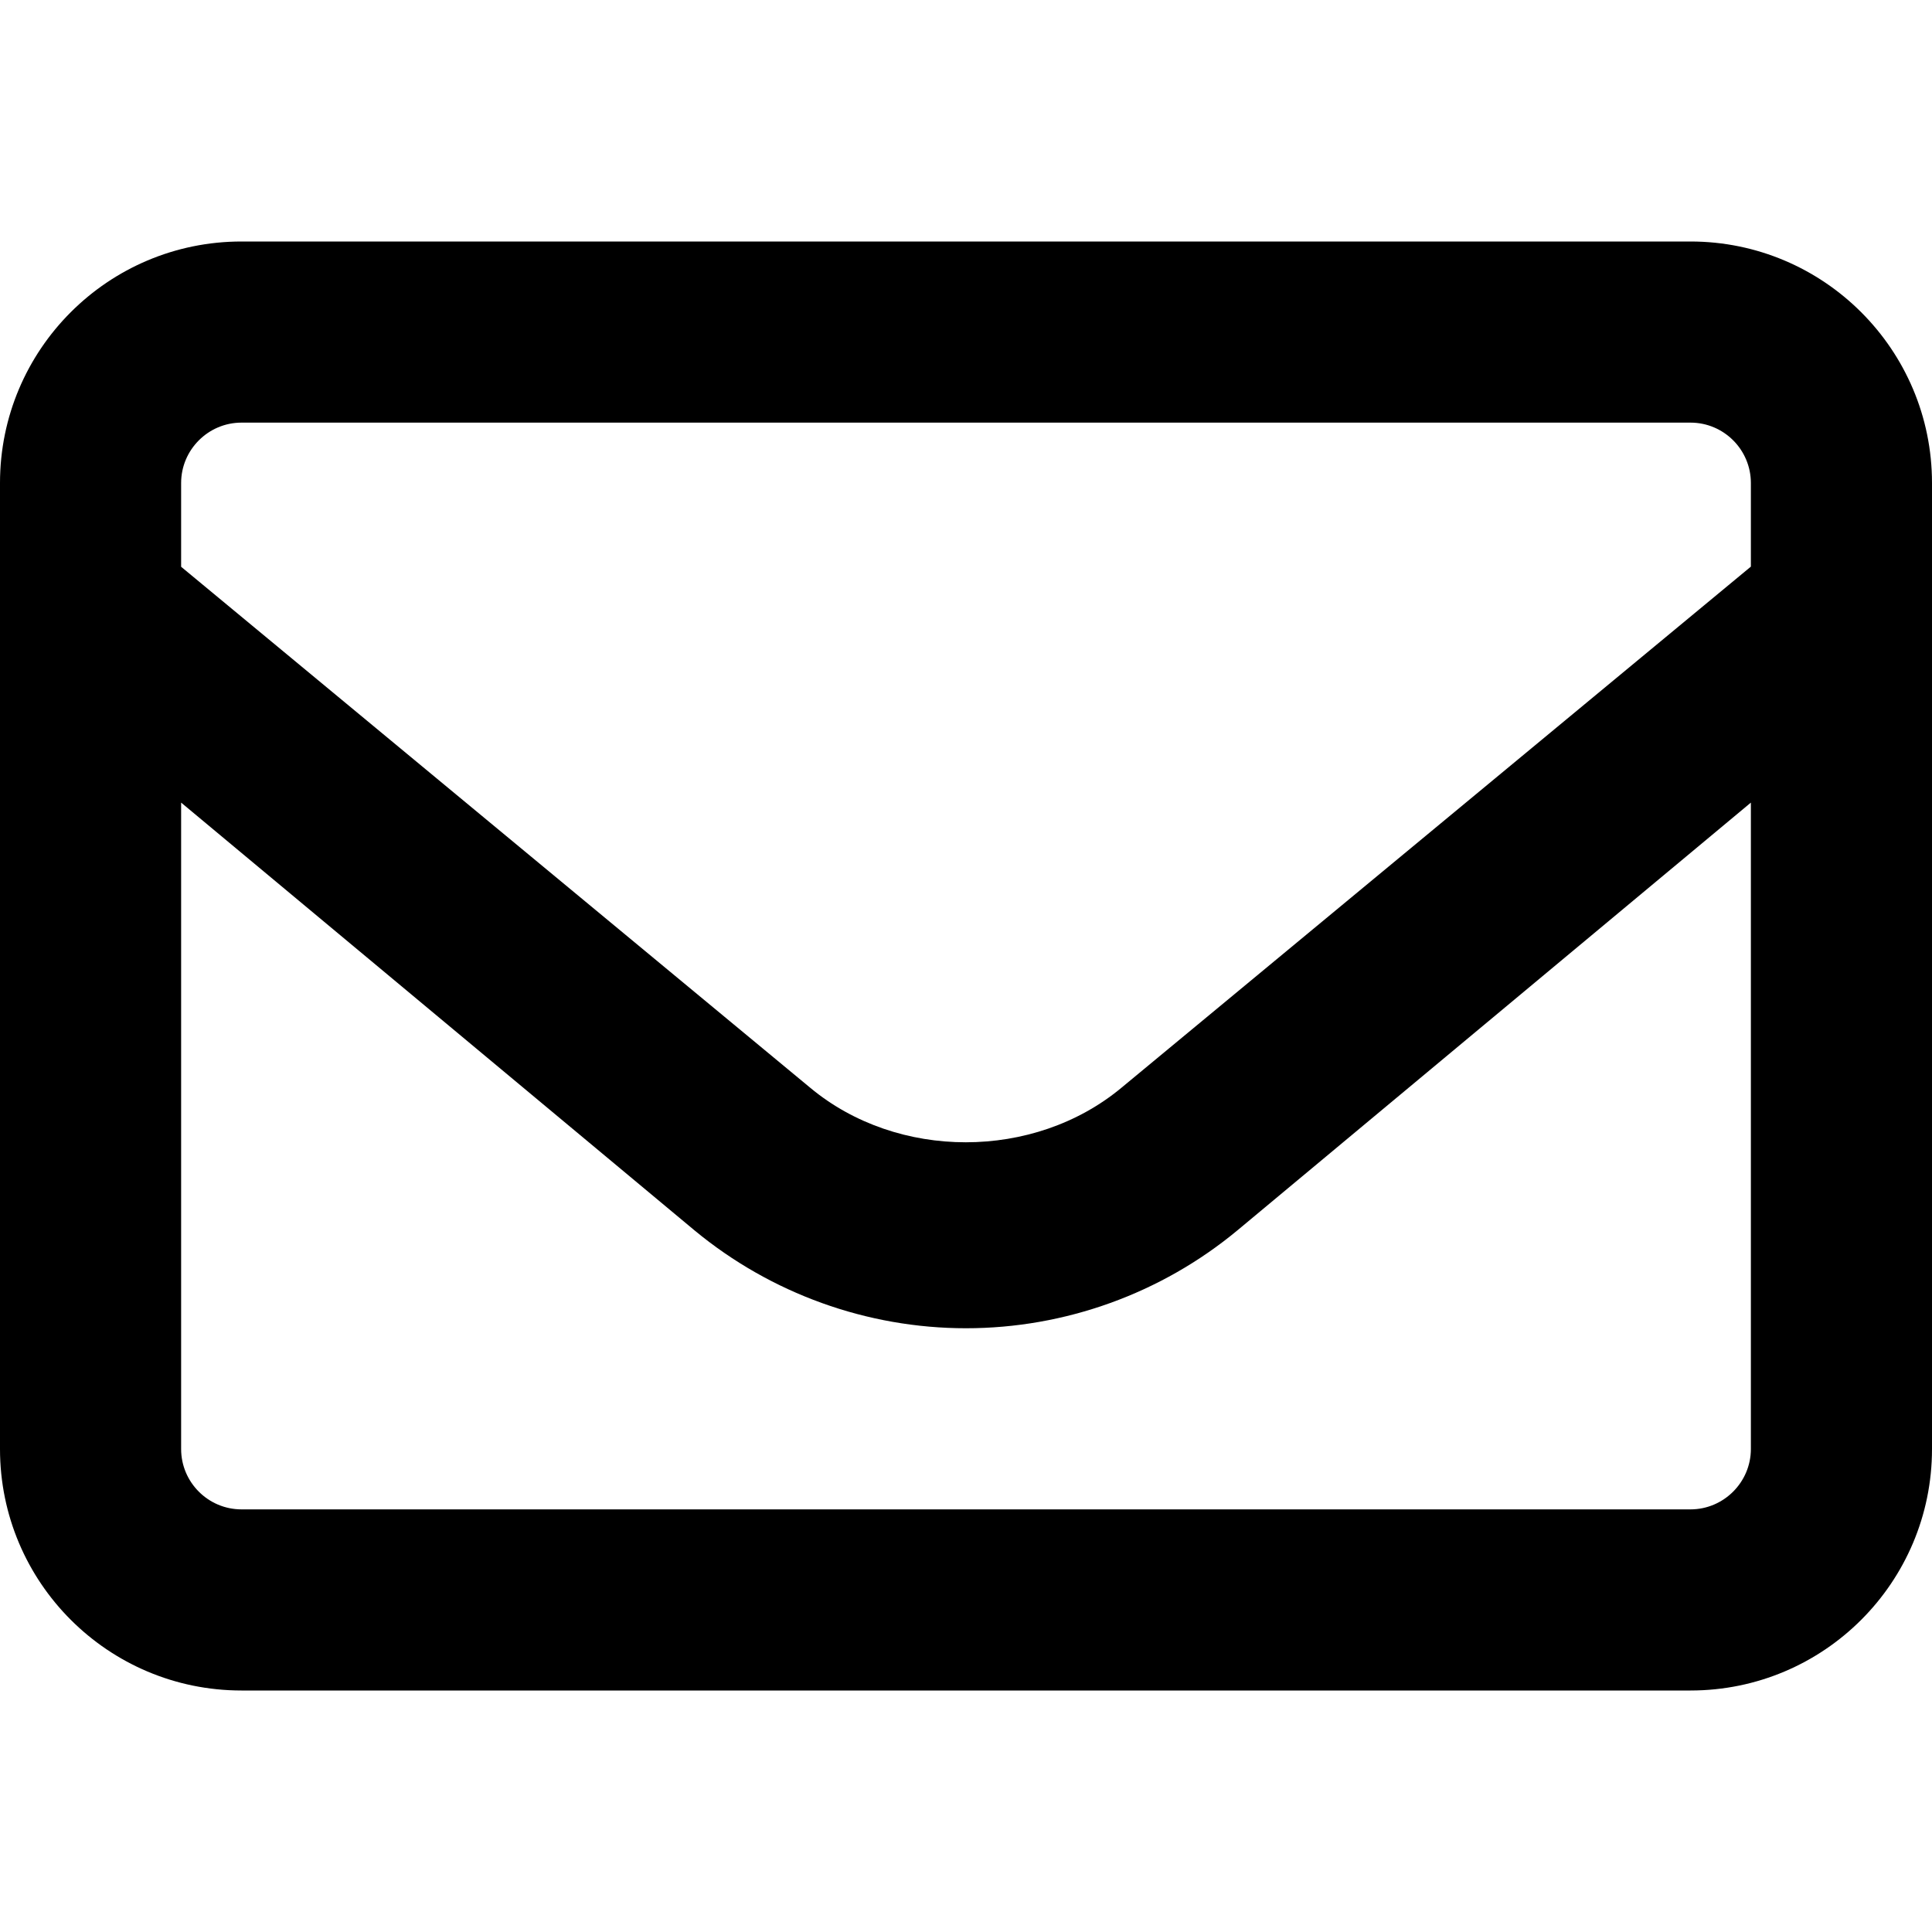
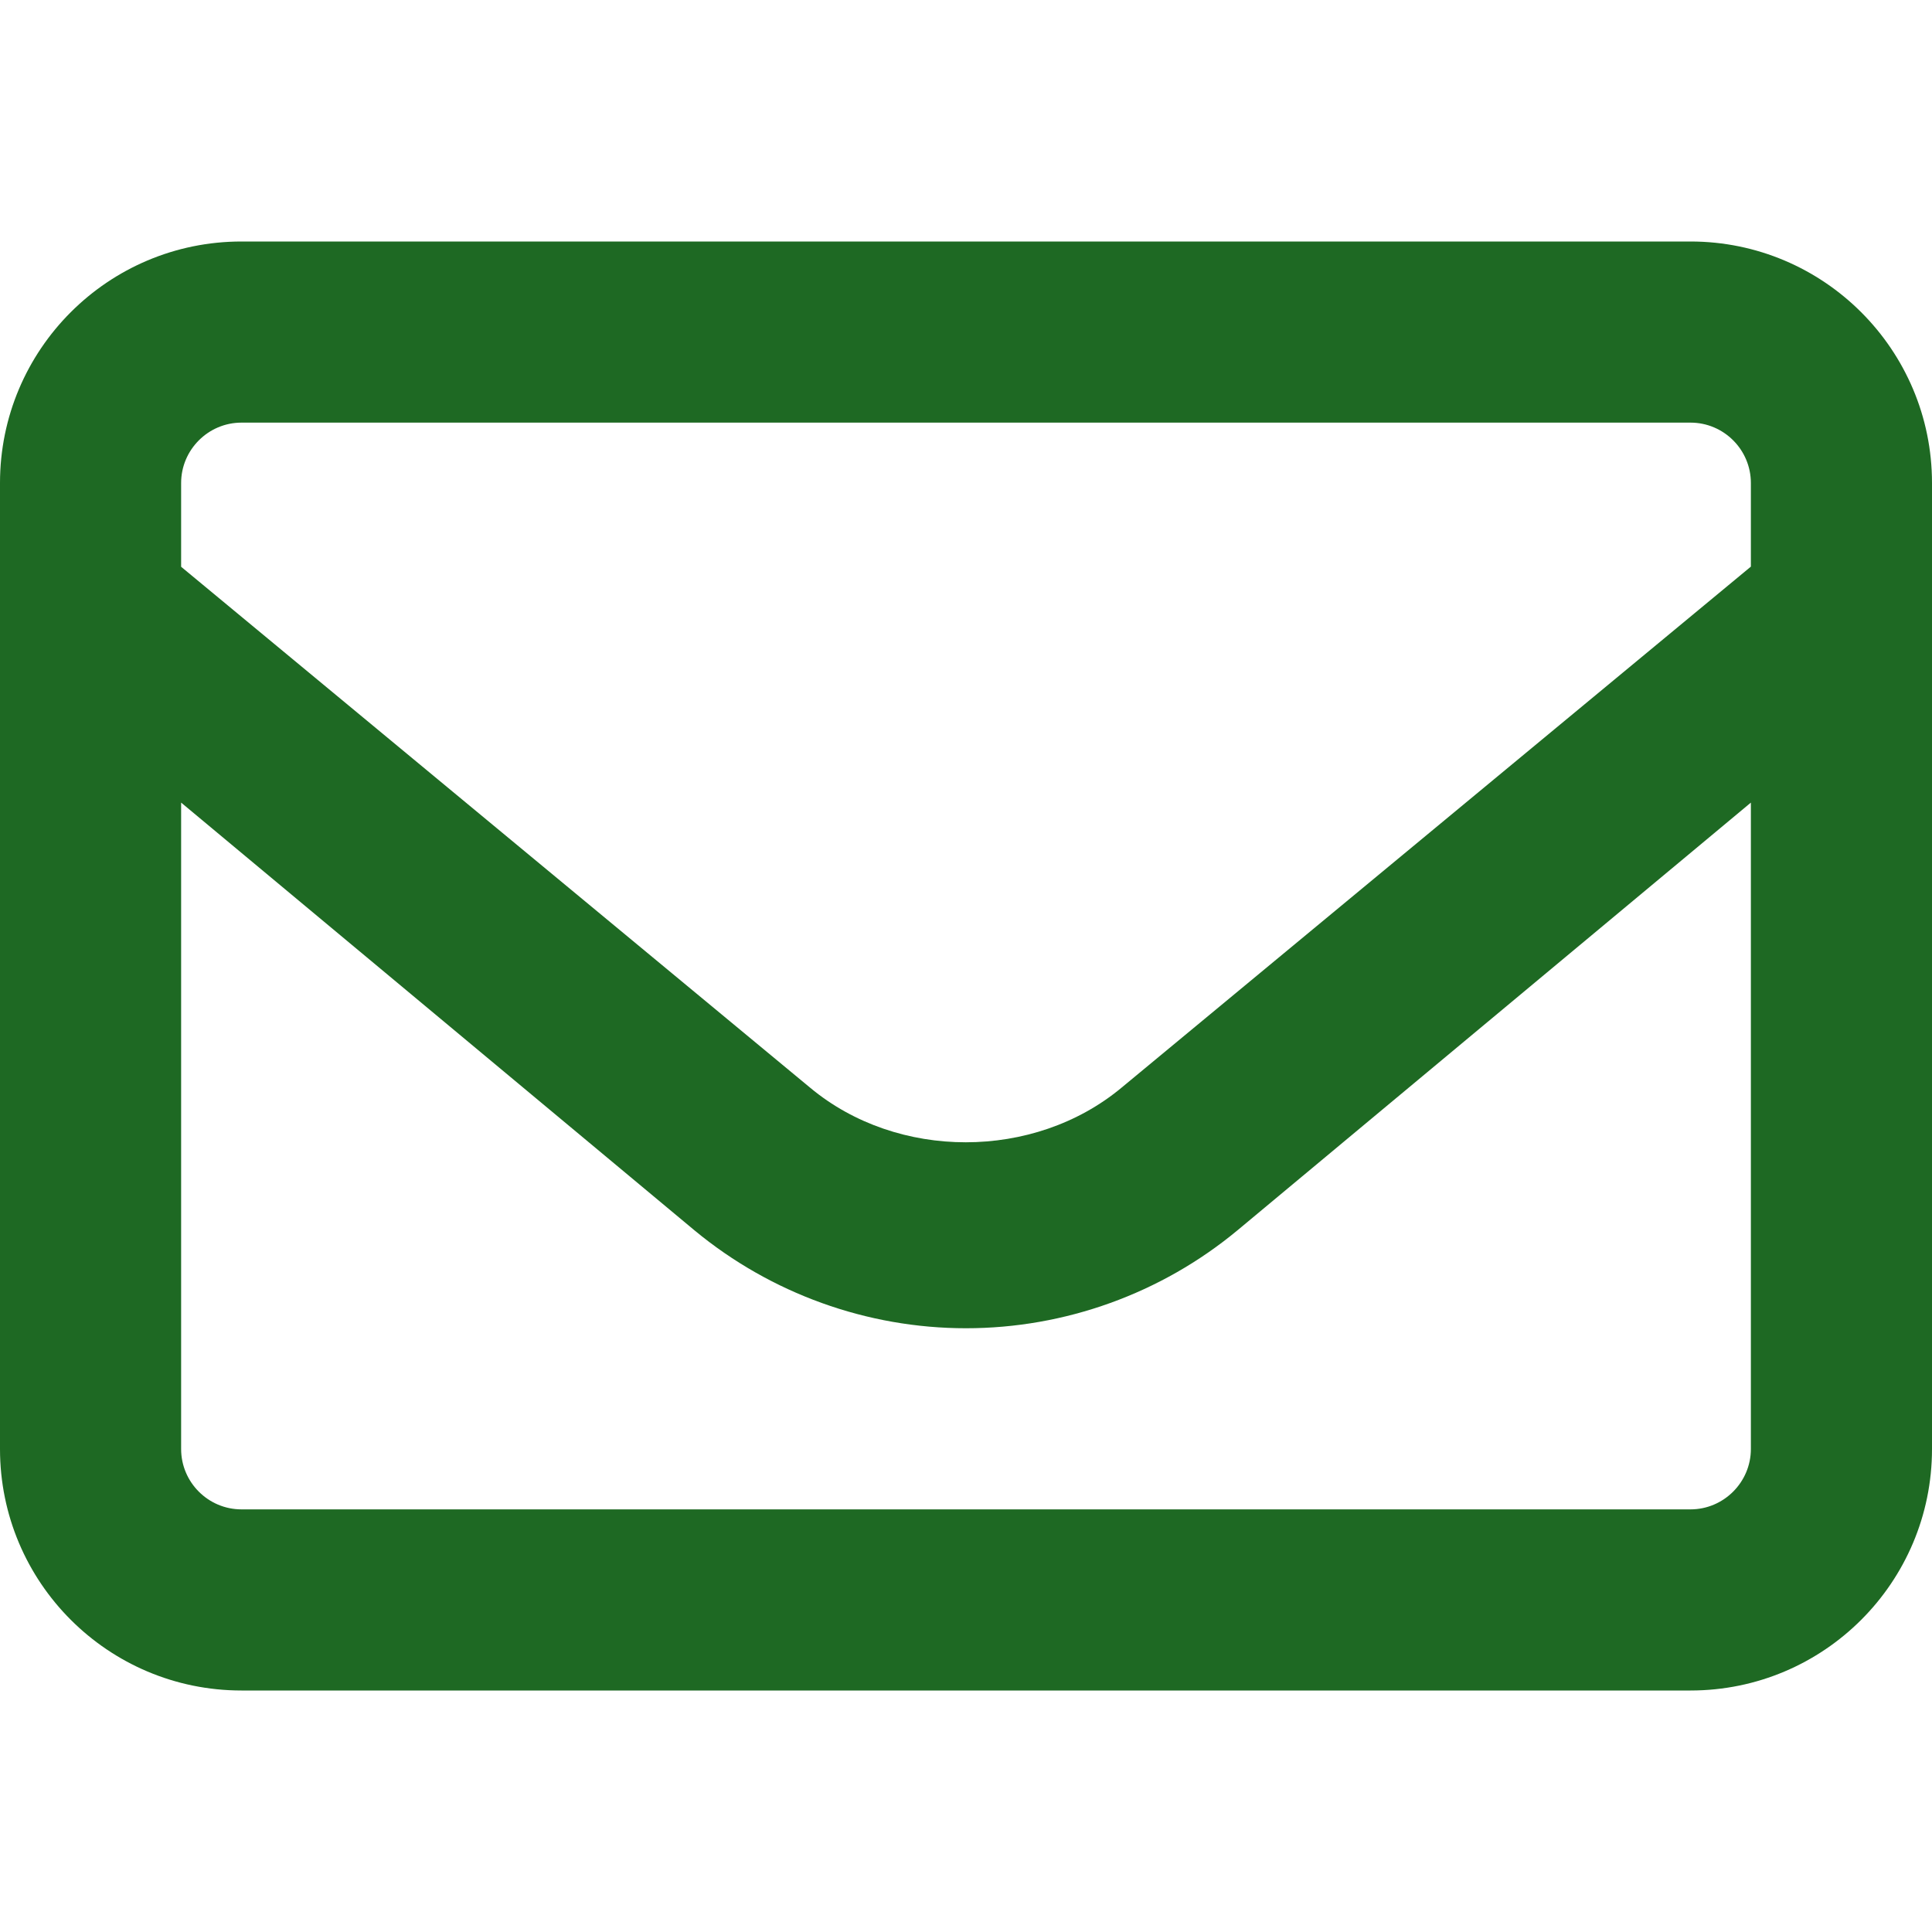
- <svg xmlns="http://www.w3.org/2000/svg" aria-hidden="true" focusable="false" data-prefix="far" data-icon="envelope" class="svg-inline--fa fa-envelope" role="img" viewBox="0 0 512 512">
-   <path fill="currentColor" d="M448 64H64C28.65 64 0 92.65 0 128v256c0 35.35 28.65 64 64 64h384c35.35 0 64-28.65 64-64V128C512 92.65 483.3 64 448 64zM64 112h384c8.822 0 16 7.178 16 16v22.16l-166.8 138.1c-23.19 19.28-59.34 19.27-82.47 .016L48 150.2V128C48 119.2 55.18 112 64 112zM448 400H64c-8.822 0-16-7.178-16-16V212.7l136.1 113.4C204.3 342.8 229.8 352 256 352s51.75-9.188 71.97-25.98L464 212.7V384C464 392.8 456.8 400 448 400z" />
+ <svg xmlns="http://www.w3.org/2000/svg" version="1.2" baseProfile="tiny-ps" viewBox="0 0 512 512" width="512" height="512">
+   <style>
+ 		tspan { white-space:pre }
+ 		.s0 { fill: #1e6923 } 
+ 	</style>
+   <path id="Layer" fill-rule="evenodd" class="s0" d="m512 128v256c0 35.35-28.65 64-64 64h-384c-35.35 0-64-28.65-64-64v-256c0-35.35 28.65-64 64-64h384c35.3 0 64 28.65 64 64zm-464 0v22.2l166.73 138.08c23.13 19.25 59.28 19.26 82.47-0.02l166.8-138.1v-22.16c0-8.82-7.18-16-16-16h-384c-8.82 0-16 7.2-16 16zm416 256v-171.3l-136.03 113.32c-20.22 16.79-45.77 25.98-71.97 25.98c-26.2 0-51.7-9.2-71.9-25.9l-136.1-113.4v171.3c0 8.82 7.18 16 16 16h384c8.8 0 16-7.2 16-16z" />
</svg>
